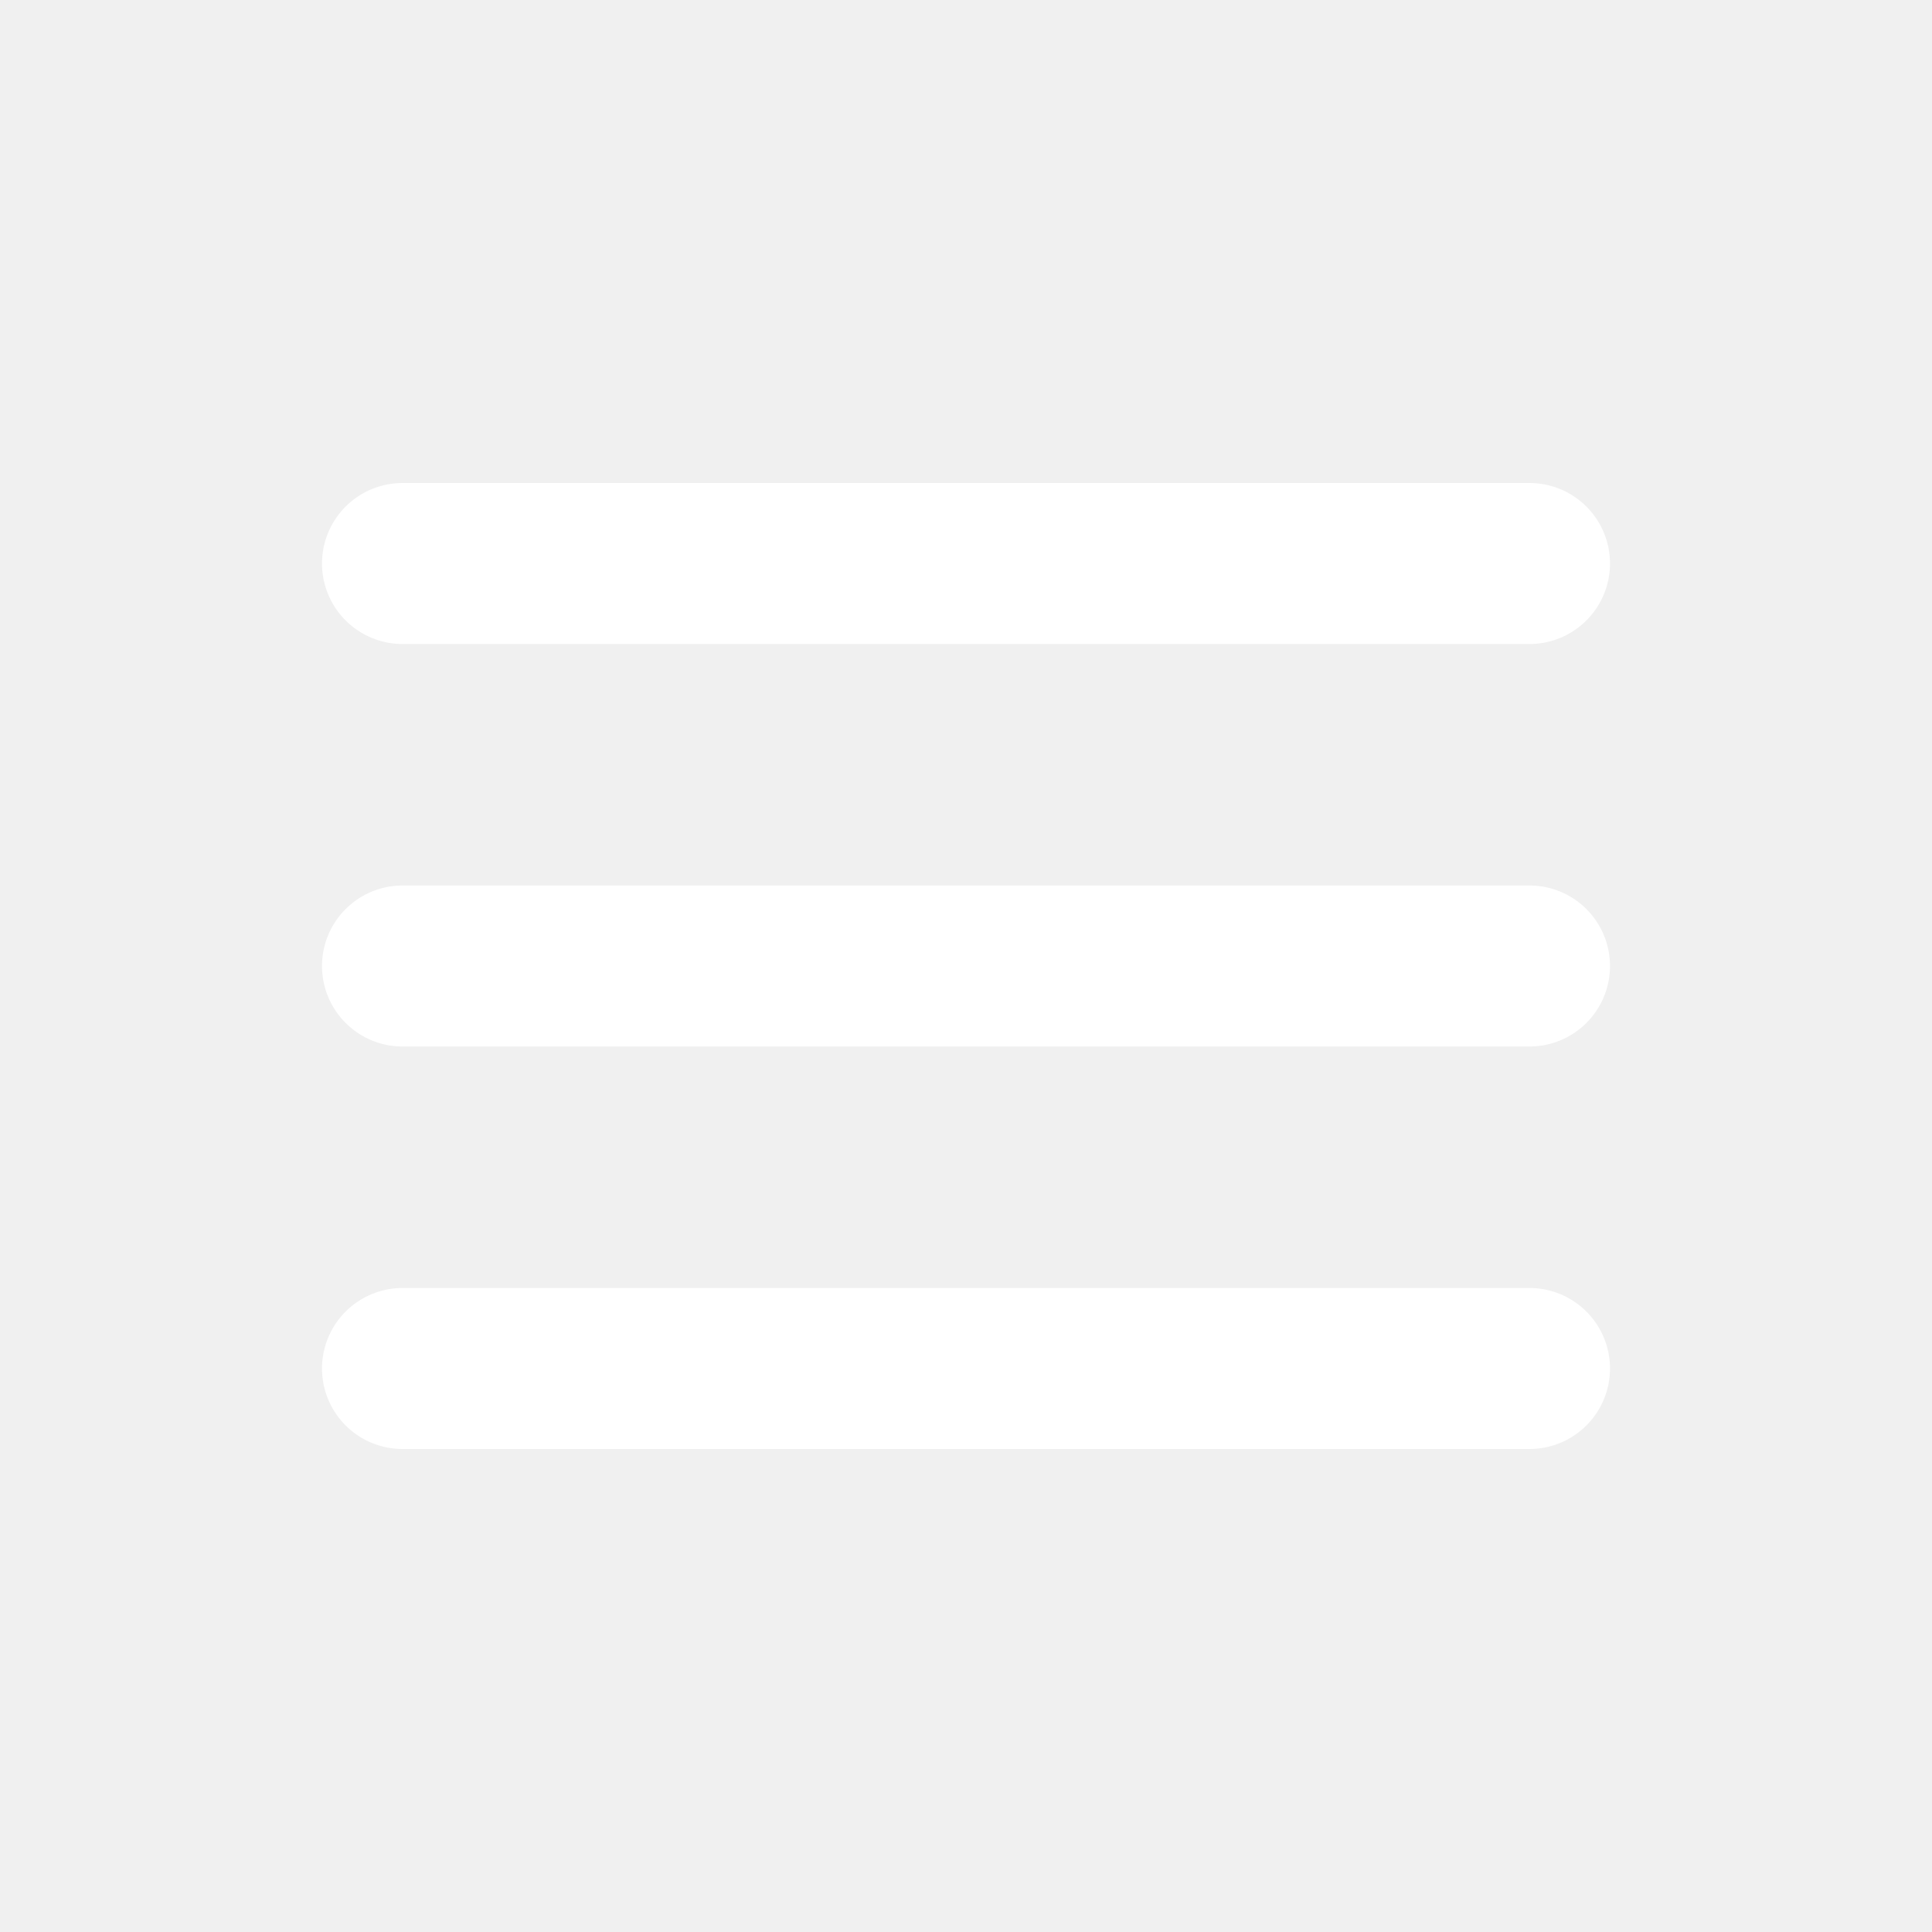
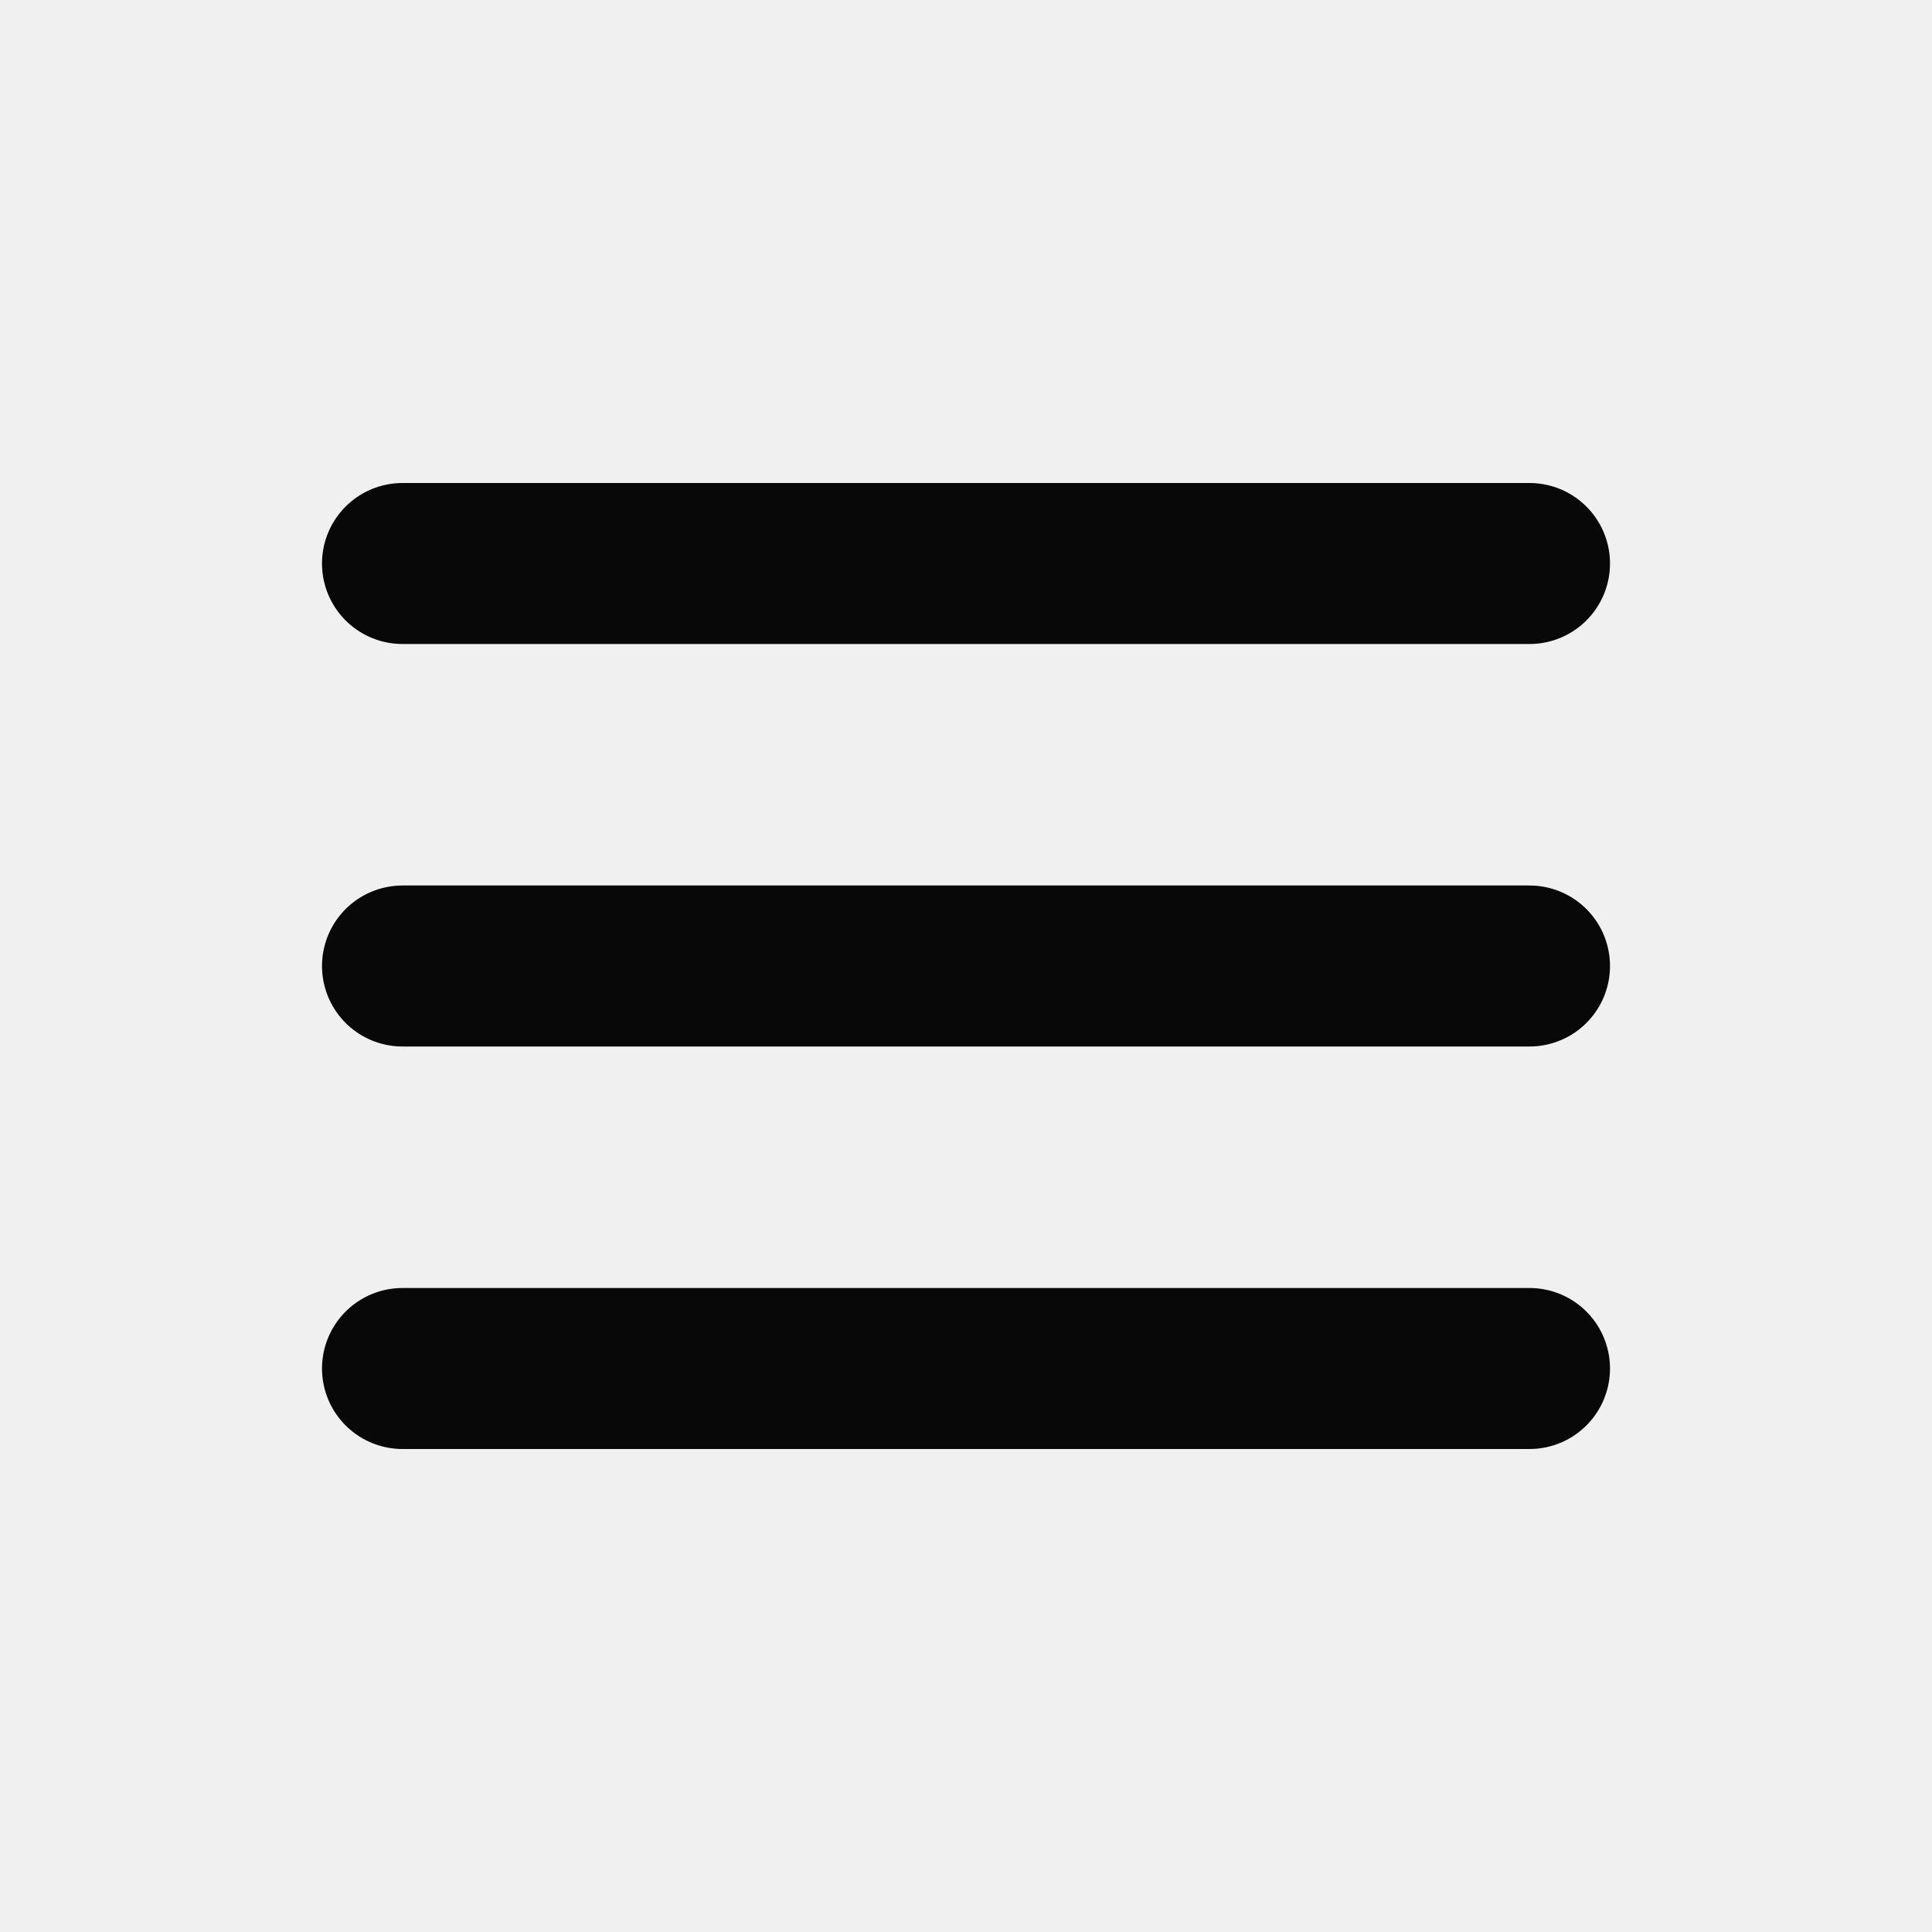
<svg xmlns="http://www.w3.org/2000/svg" width="800px" height="800px" viewBox="0 0 24 24" version="1.1">
  <g id="Page-1" stroke="none" stroke-width="1" fill="none" fill-rule="evenodd">
    <g id="Menu">
      <rect id="Rectangle" fill-rule="nonzero" x="0" y="0" width="24" height="24">

</rect>
-       <line x1="5" y1="7" x2="19" y2="7" id="Path" stroke="#ffffff" stroke-width="2" stroke-linecap="round">
+       <line x1="5" y1="7" x2="19" y2="7" id="Path" stroke="#080808" stroke-width="2" stroke-linecap="round">

</line>
-       <line x1="5" y1="17" x2="19" y2="17" id="Path" stroke="#ffffff" stroke-width="2" stroke-linecap="round">
+       <line x1="5" y1="17" x2="19" y2="17" id="Path" stroke="#080808" stroke-width="2" stroke-linecap="round">

</line>
-       <line x1="5" y1="12" x2="19" y2="12" id="Path" stroke="#ffffff" stroke-width="2" stroke-linecap="round">
+       <line x1="5" y1="12" x2="19" y2="12" id="Path" stroke="#080808" stroke-width="2" stroke-linecap="round">

</line>
    </g>
  </g>
</svg>
